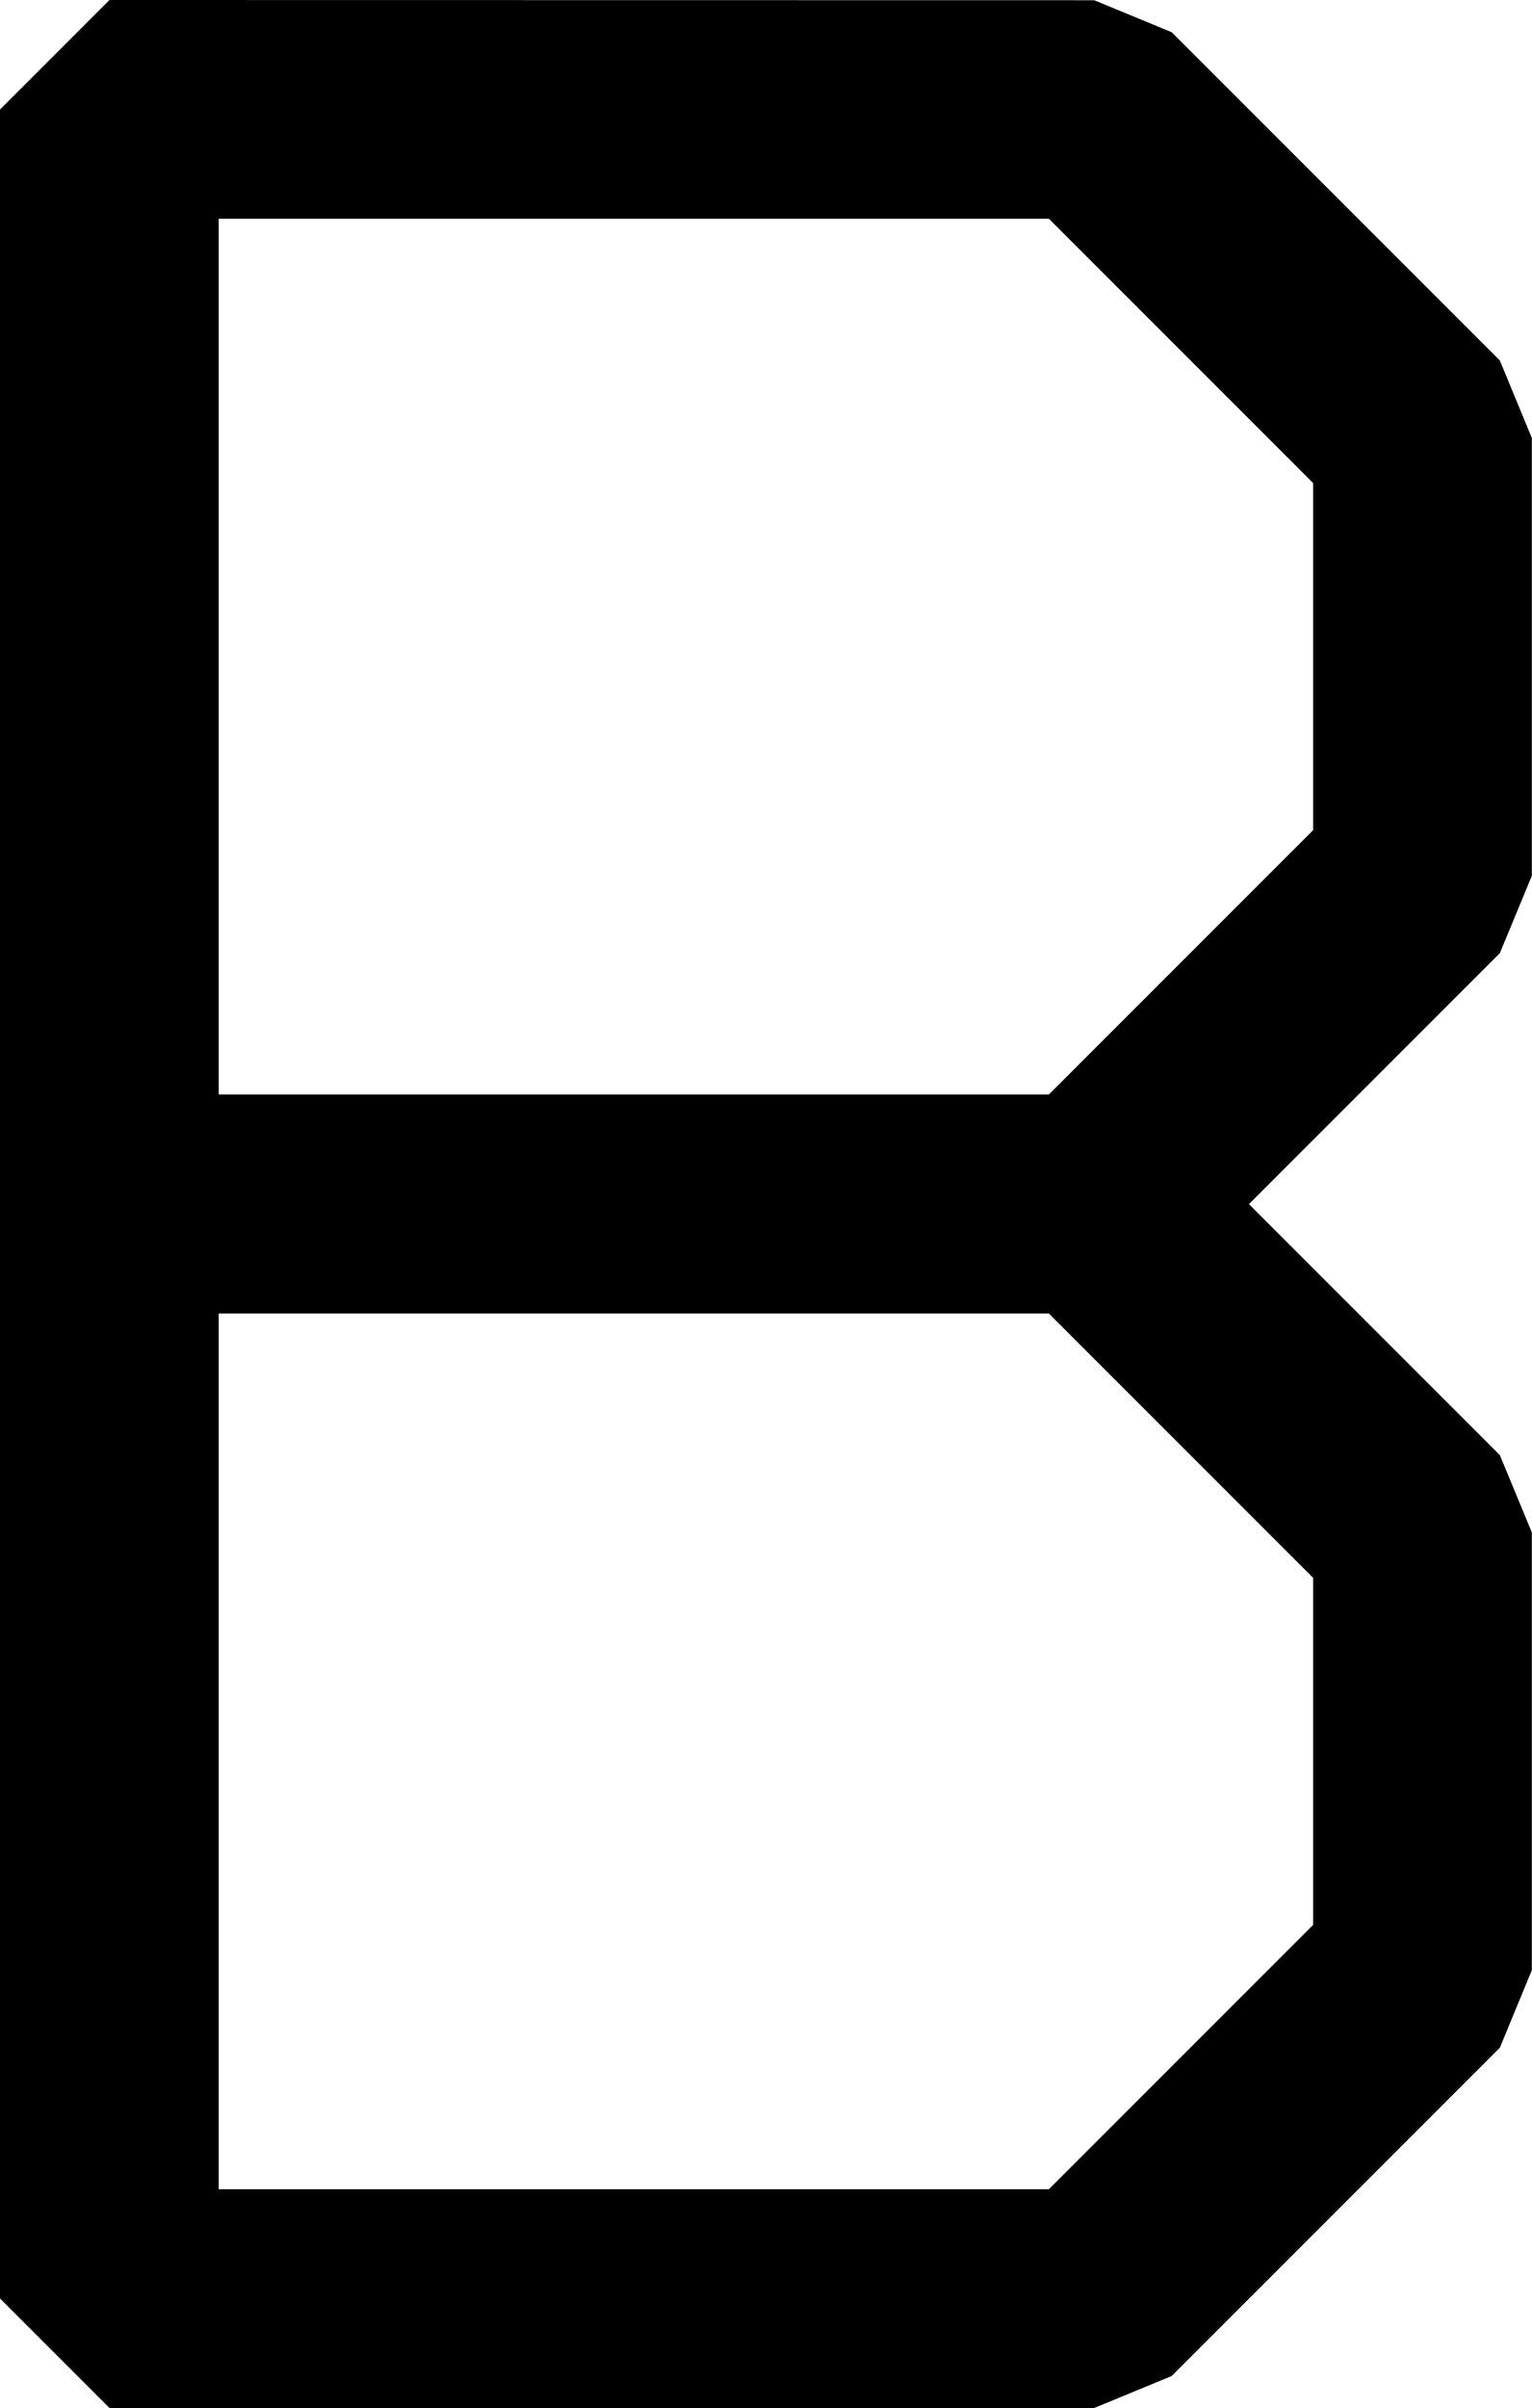
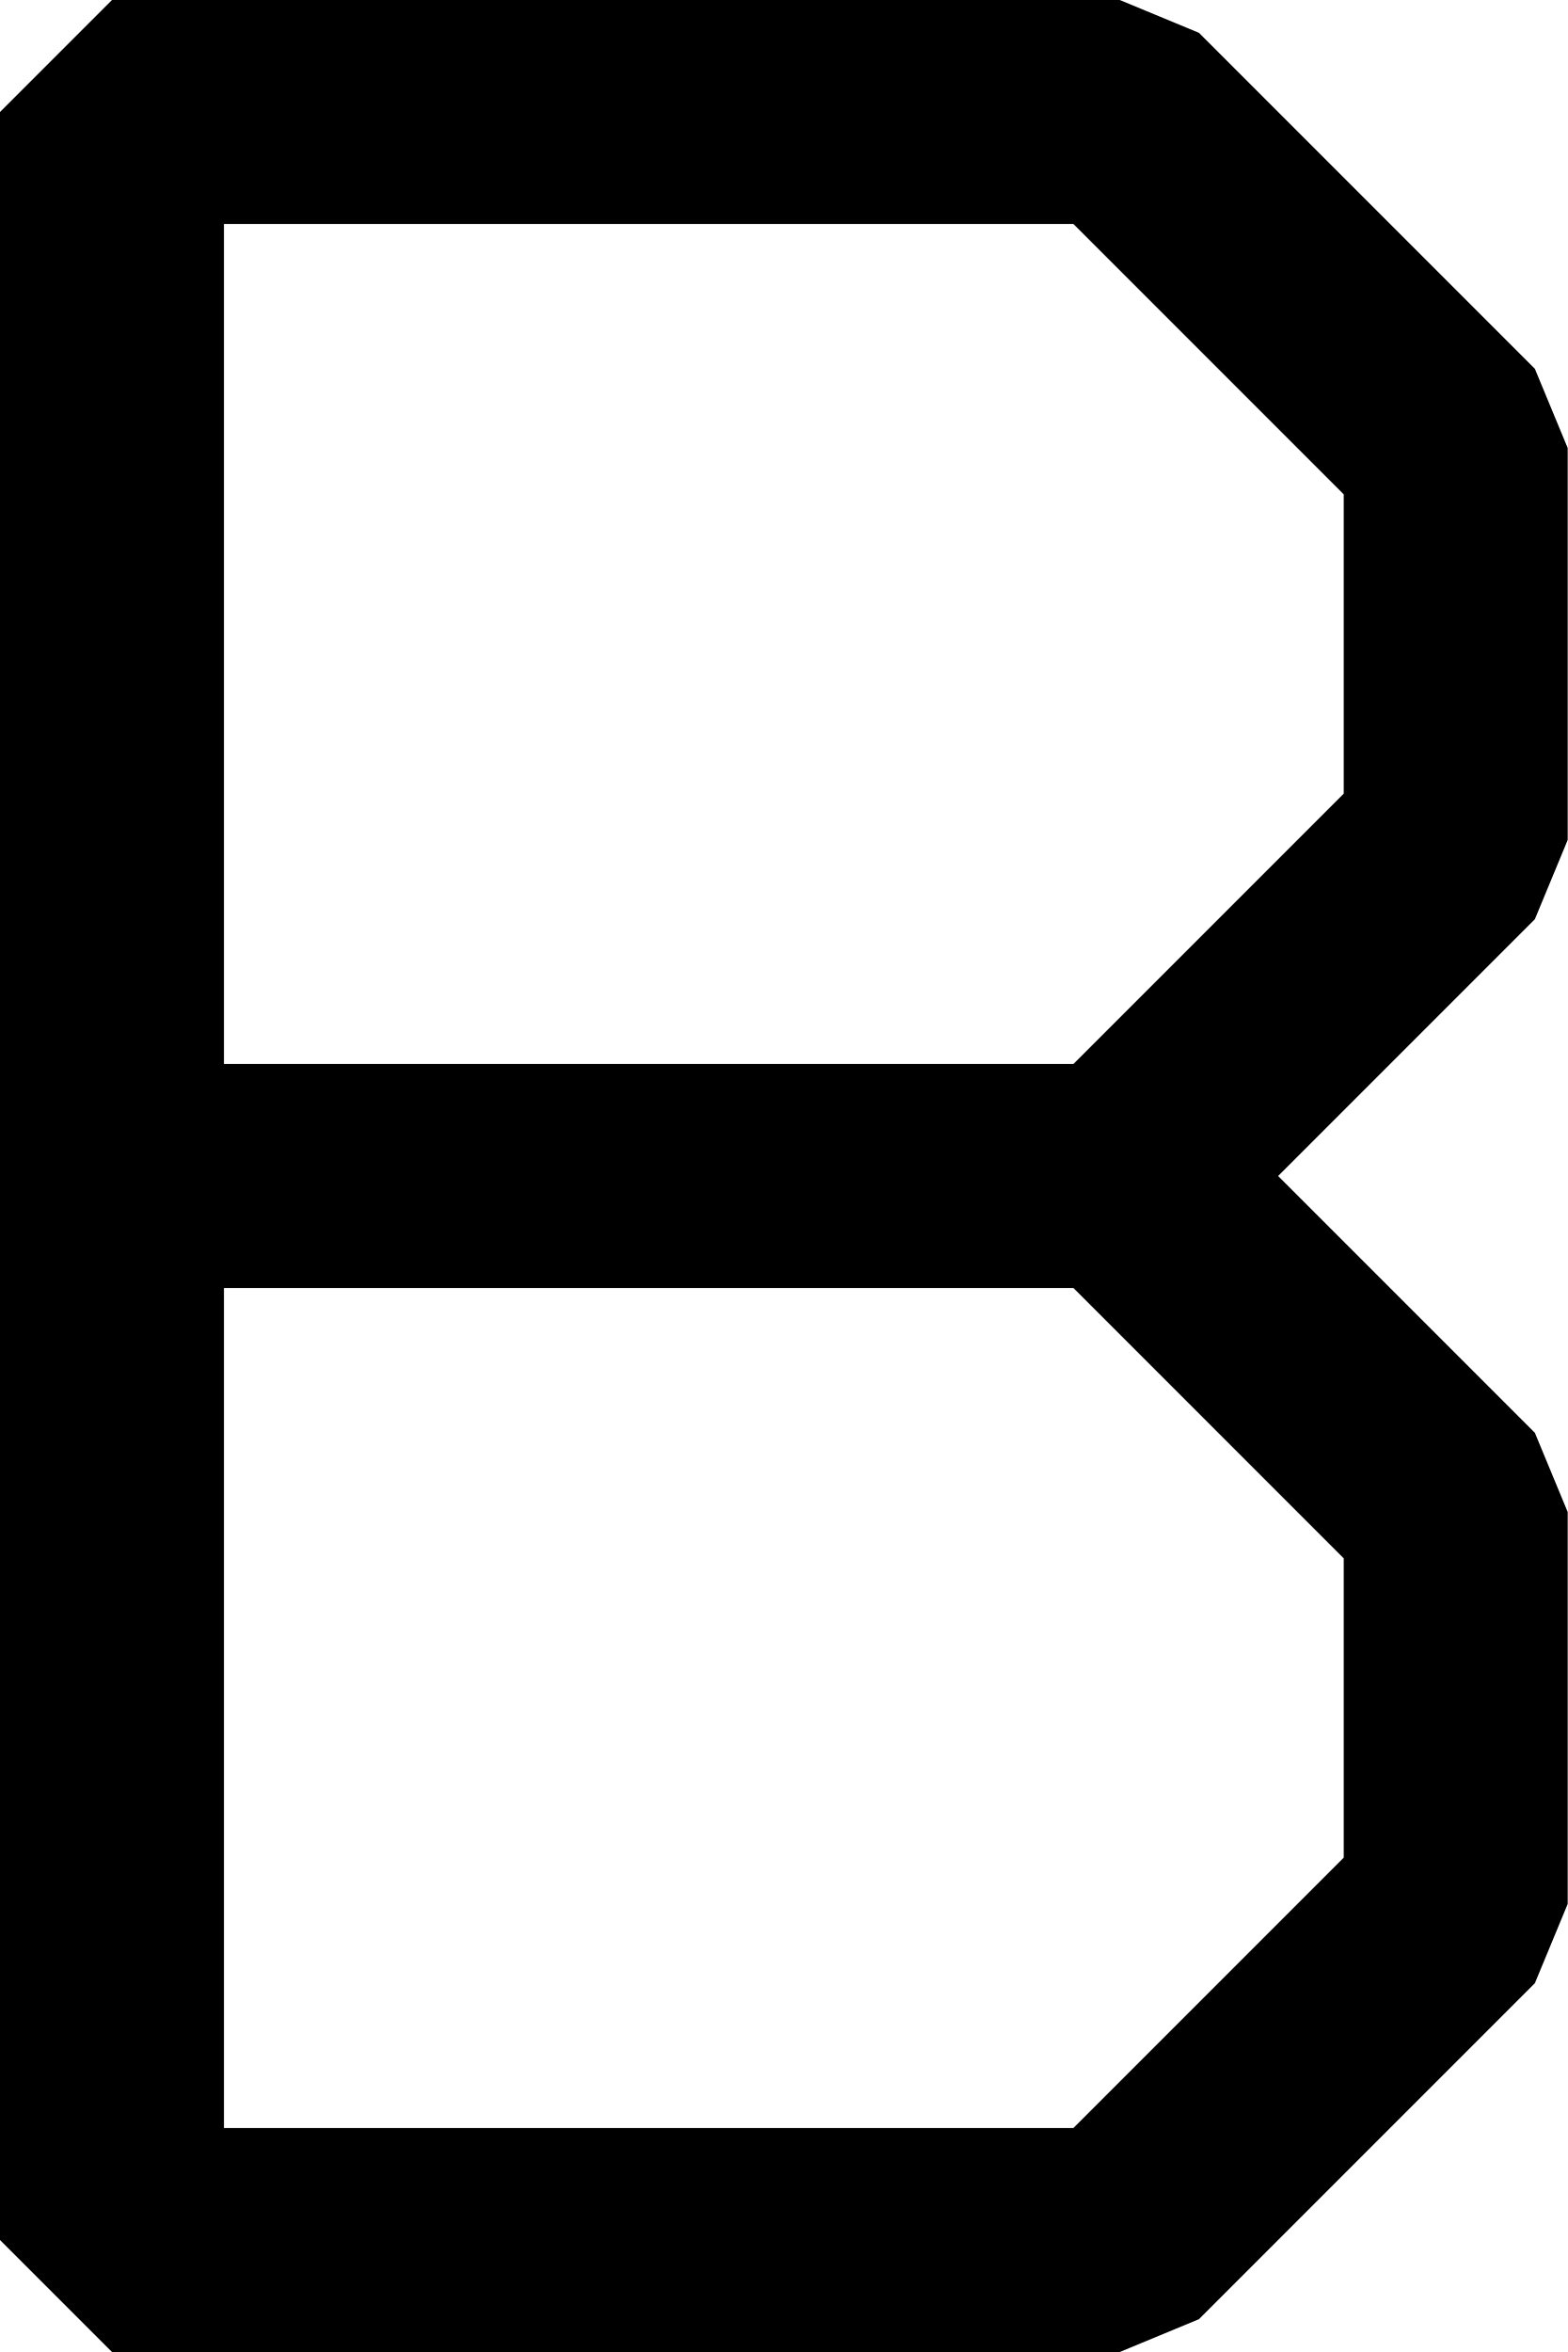
- <svg xmlns="http://www.w3.org/2000/svg" width="13.363" height="21" fill="none" version="1.1" viewBox="0 0 13.363 21">
-   <path d="m0.955 0-0.955 0.955v19.09l0.955 0.955h8.59l0.676-0.279 2.863-2.863 0.279-0.676v-3.818l-0.279-0.674-2.189-2.189 2.189-2.189 0.279-0.674v-3.818l-0.279-0.676-2.863-2.863-0.676-0.279zm0.953 1.908h7.242l2.305 2.305v3.027l-2.305 2.305h-7.242zm0 9.547h7.242l2.305 2.305v3.027l-2.305 2.305h-7.242z" fill="#000" />
+ <svg xmlns="http://www.w3.org/2000/svg" width="14" height="21" fill="none" version="1.1" viewBox="0 0 14 21">
+   <path d="M 1,0 0,1 v 19 l 1,1 h 9 l 0.707,-0.293 3,-3 L 14,17 V 13.5 L 13.707,12.793 11.414,10.5 13.707,8.207 14,7.5 V 4 l -0.293,-0.707 -3,-3 L 10,0 Z M 2,2 H 9.586 L 12,4.414 v 2.672 L 9.586,9.5 H 2 Z m 0,9.5 H 9.586 L 12,13.914 v 2.672 L 9.586,19 H 2 Z" fill="#000" />
</svg>
